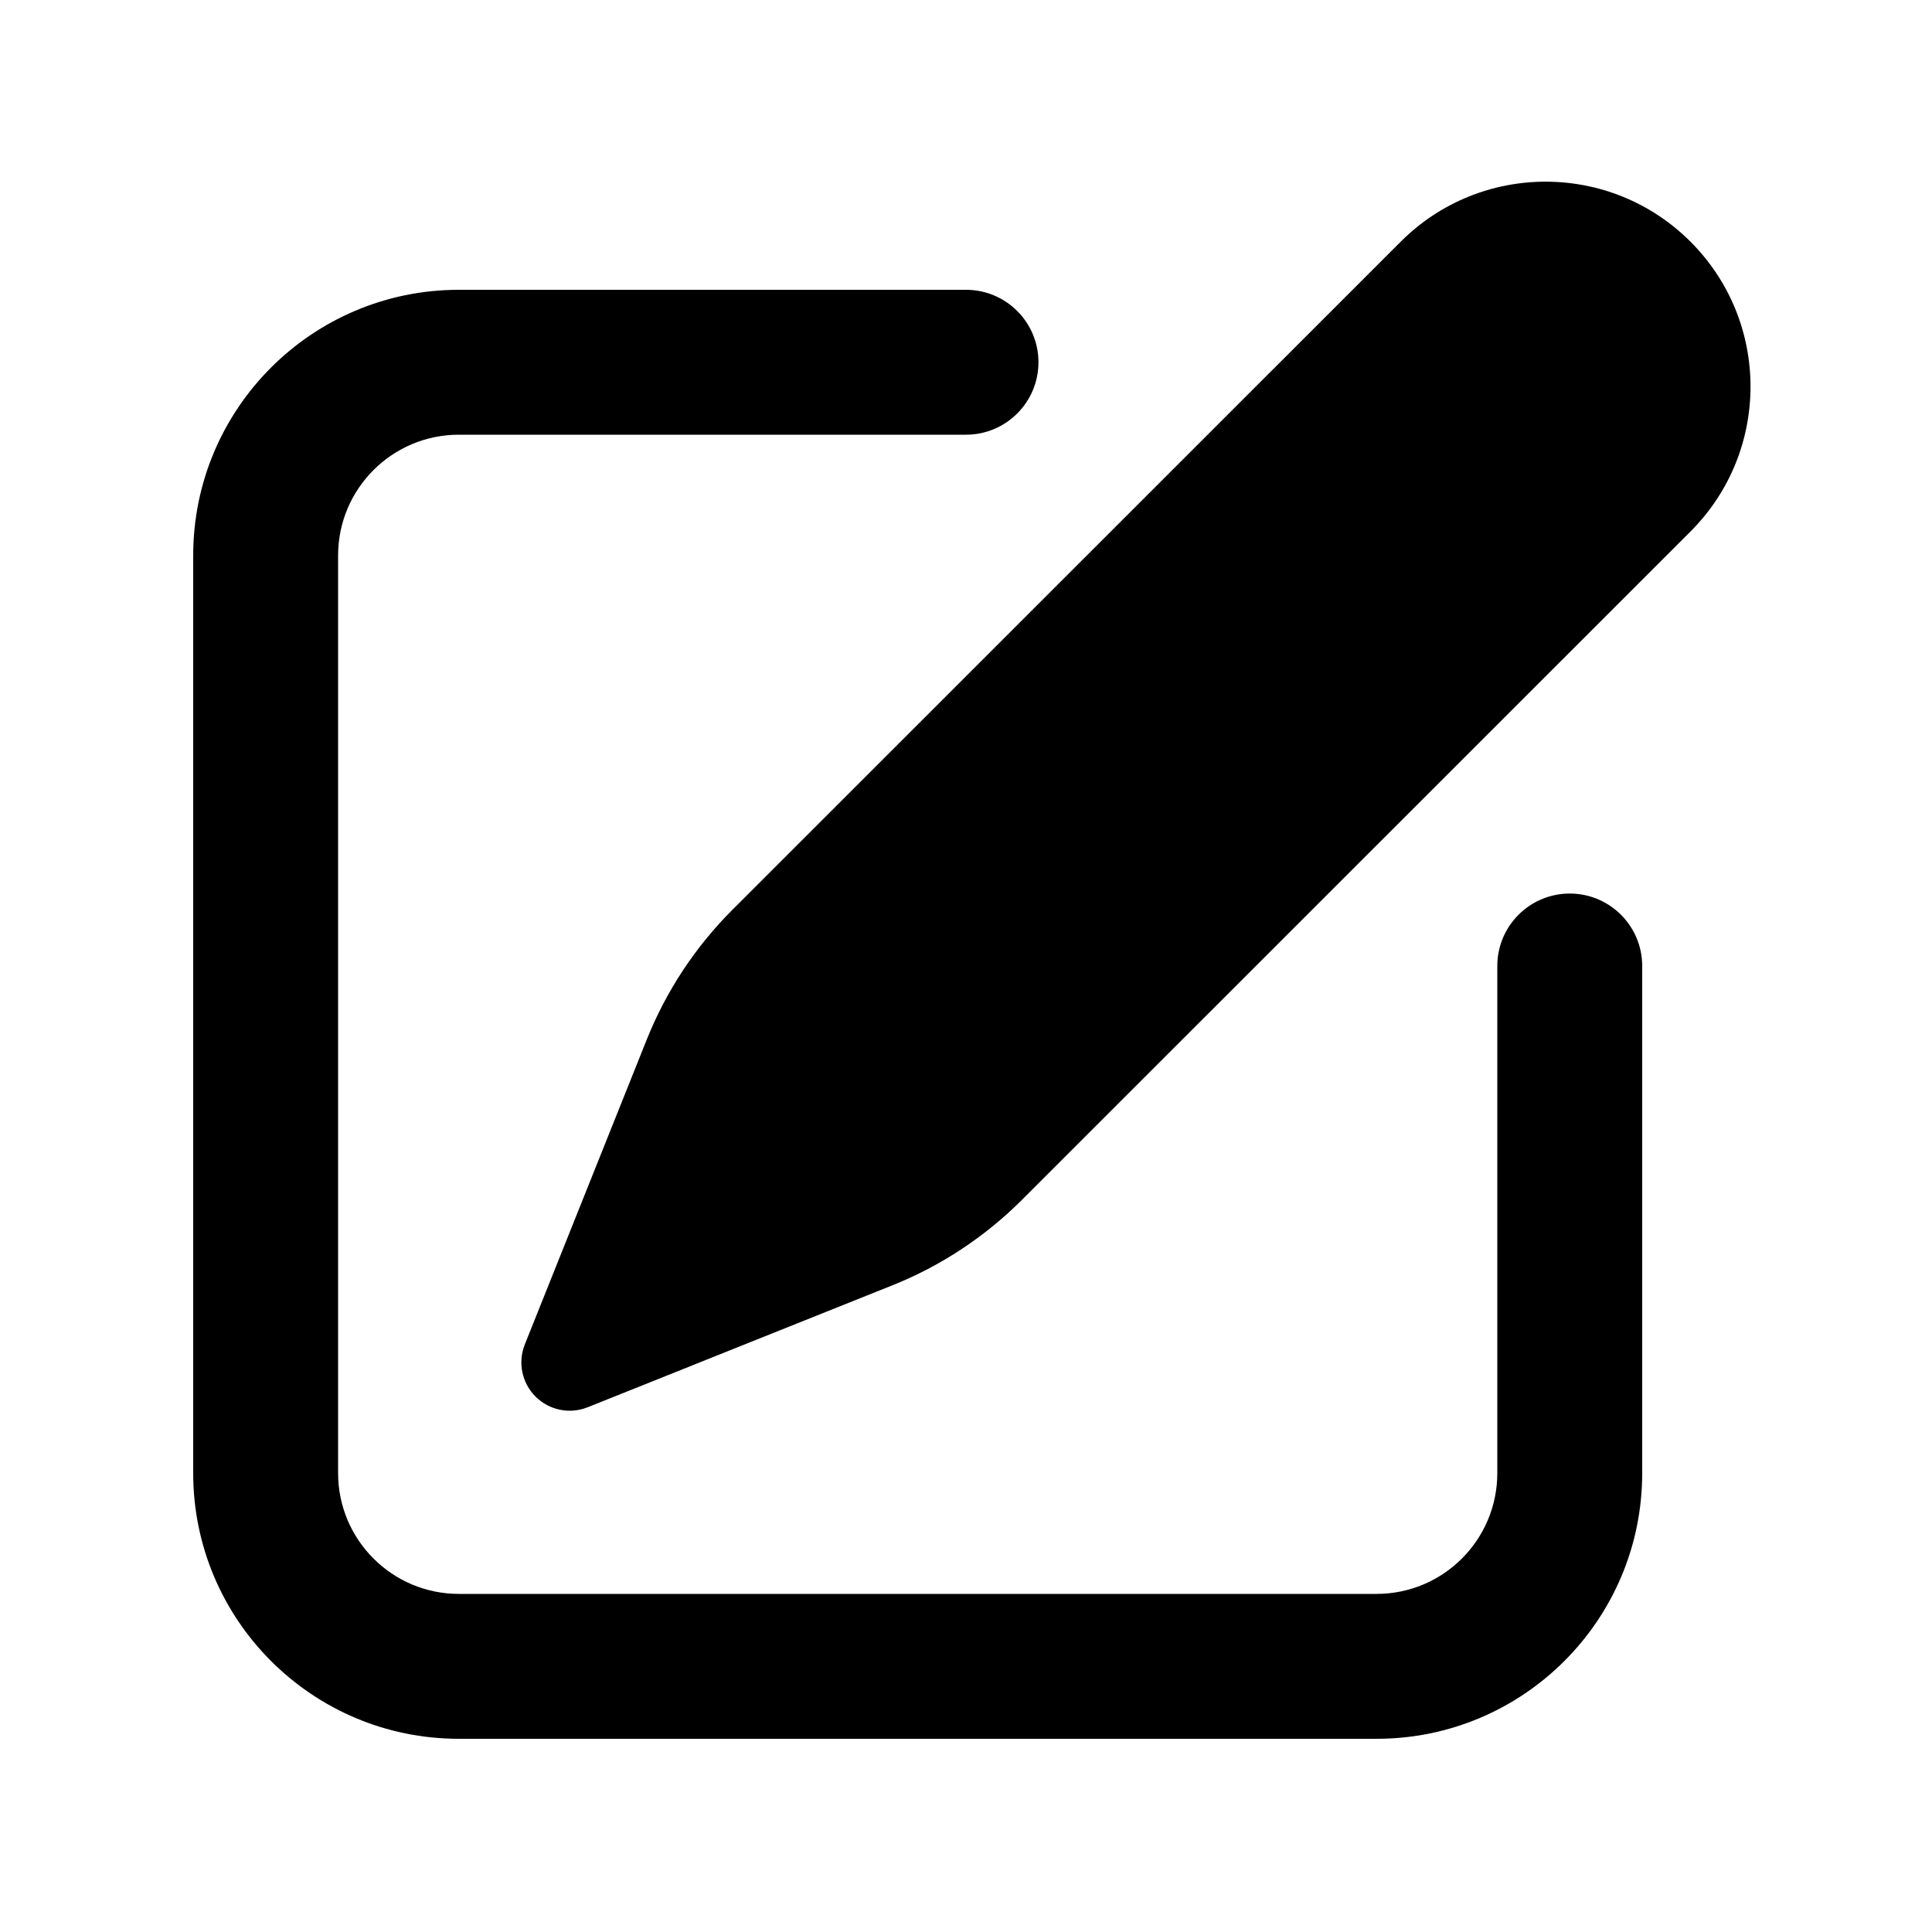
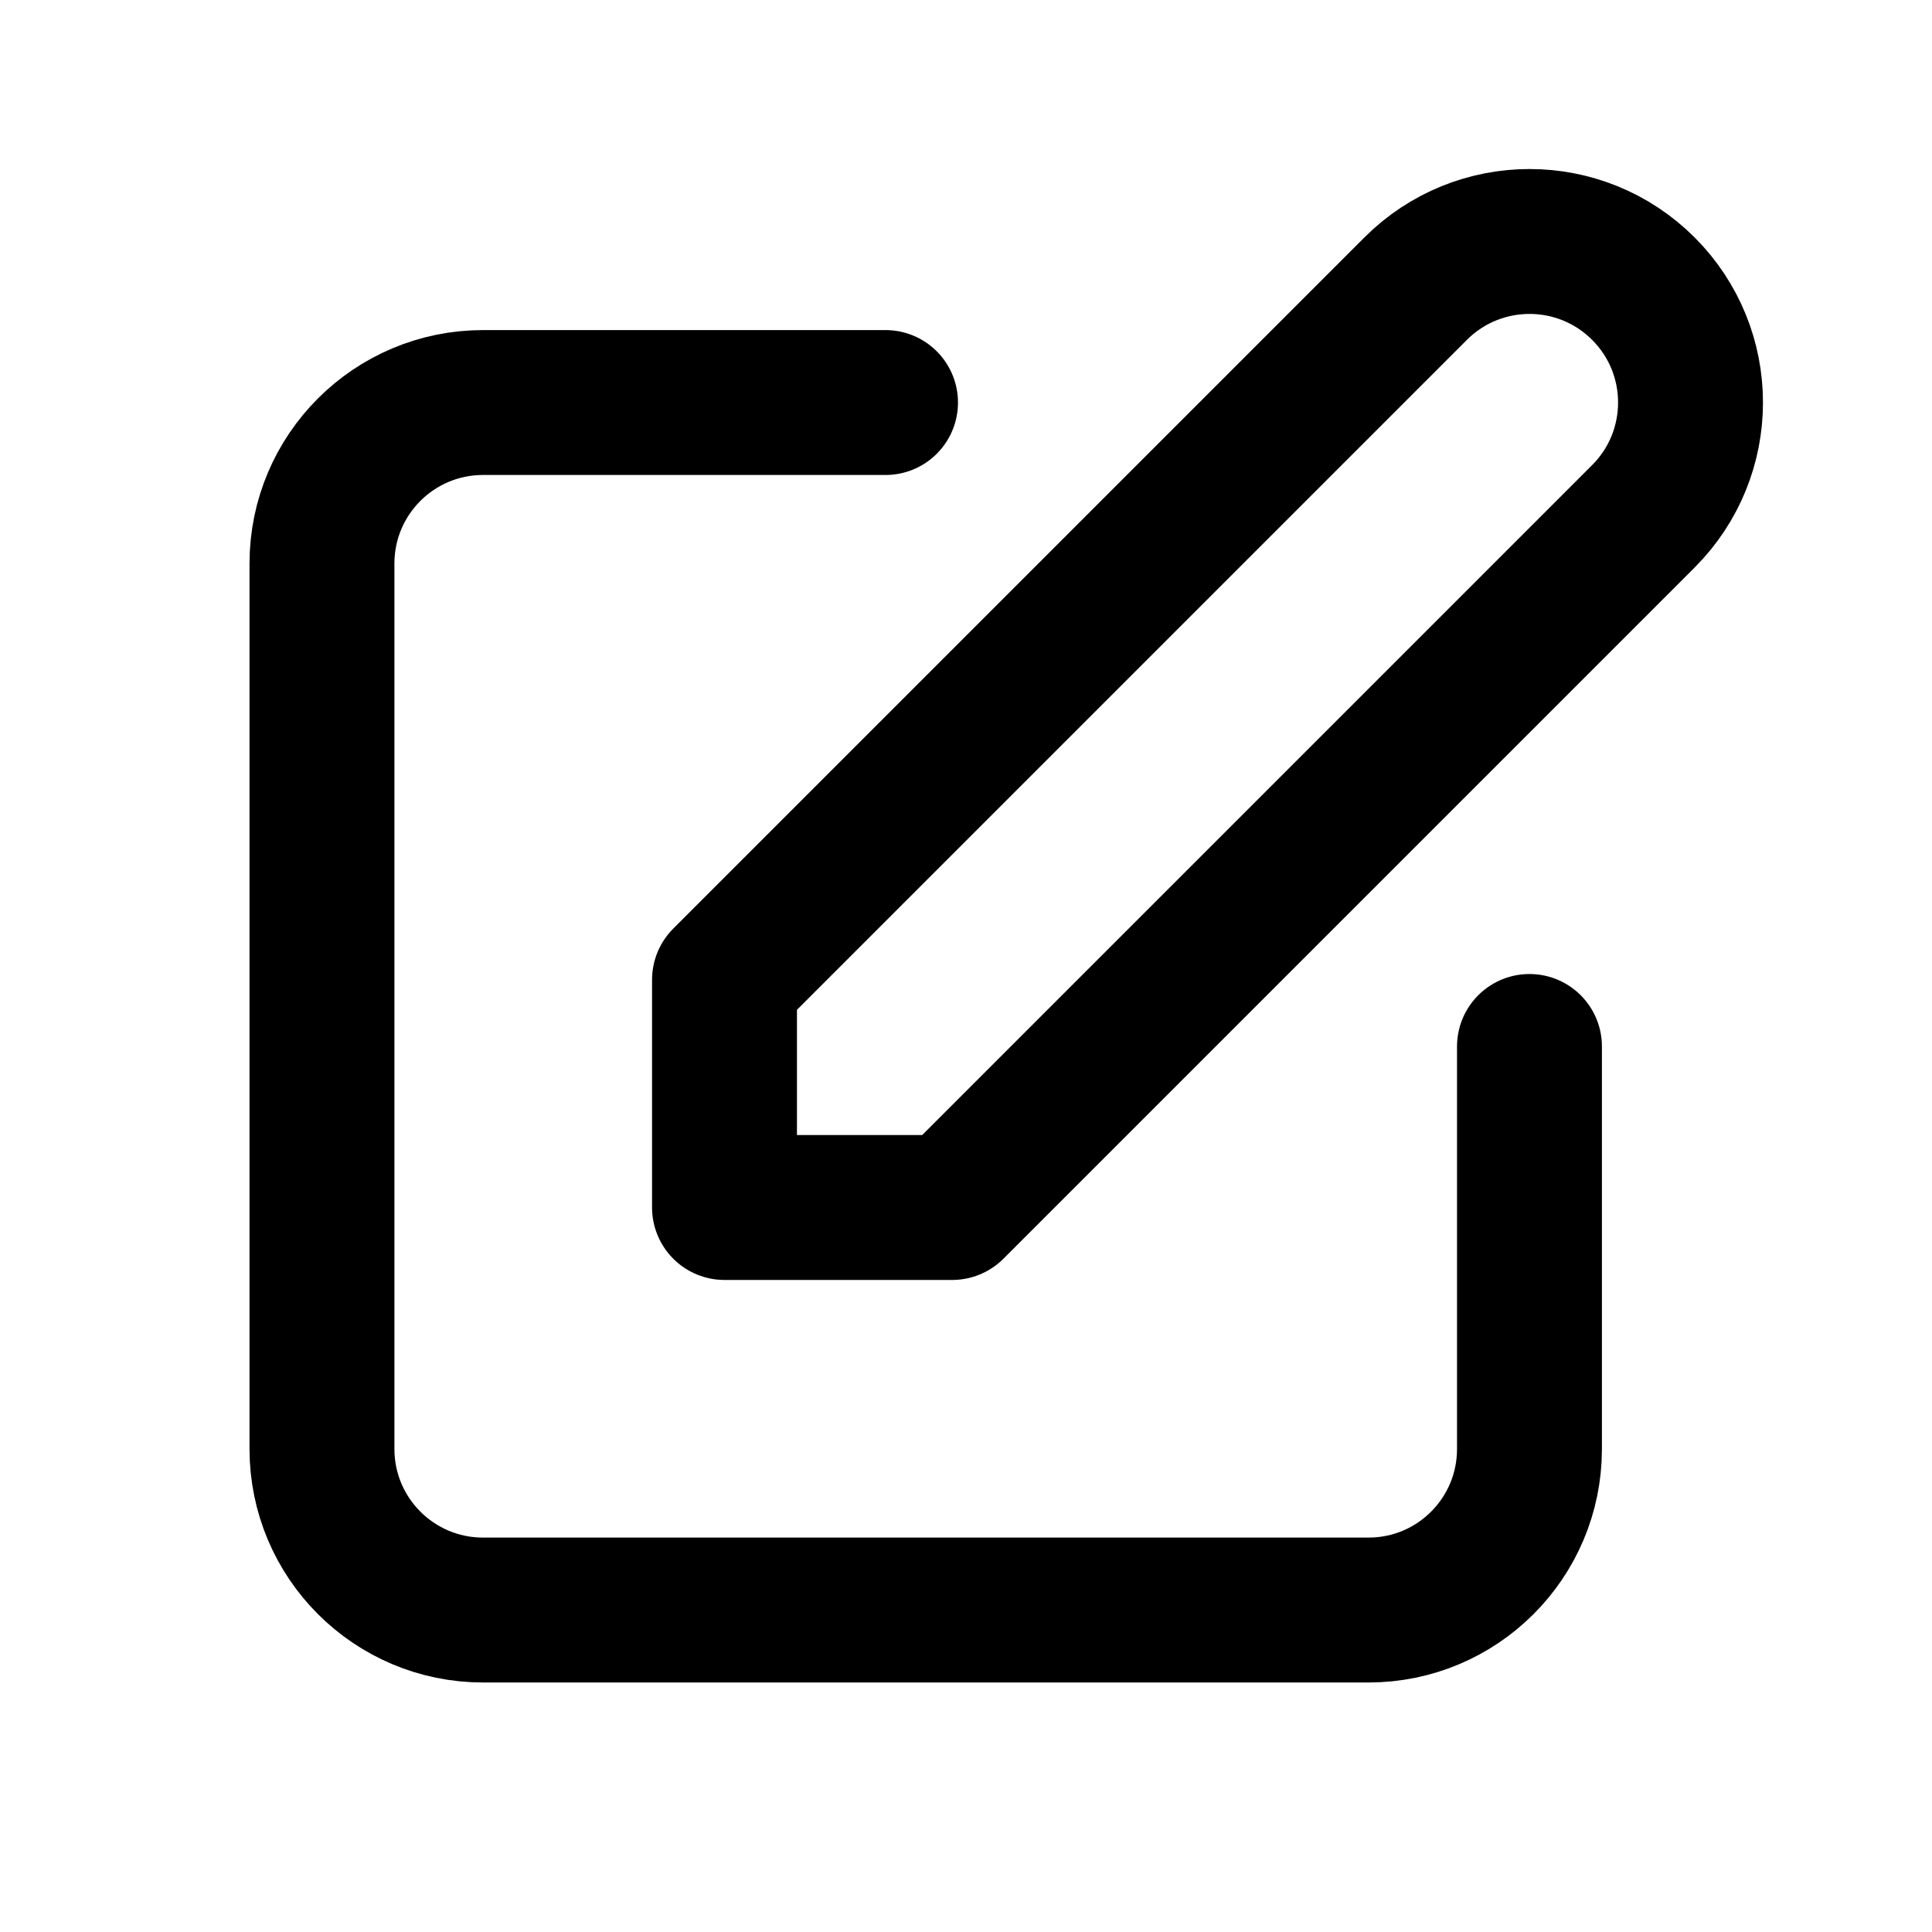
- <svg xmlns="http://www.w3.org/2000/svg" viewBox="0 0 20 20" fill="currentColor" id="svg">
-   <path d="M5.433 13.917l1.262-3.155A4 4 0 017.58 9.42l6.92-6.918a2.121 2.121 0 013 3l-6.92 6.918c-.383.383-.84.685-1.343.886l-3.154 1.262a.5.5 0 01-.65-.65z" />
-   <path d="M3.5 5.75c0-.69.56-1.25 1.25-1.25H10A.75.75 0 0010 3H4.75A2.75 2.75 0 002 5.75v9.5A2.75 2.75 0 004.75 18h9.5A2.75 2.75 0 0017 15.25V10a.75.75 0 00-1.5 0v5.25c0 .69-.56 1.25-1.25 1.25h-9.5c-.69 0-1.25-.56-1.25-1.25v-9.5z" />
+ <svg xmlns="http://www.w3.org/2000/svg" width="20" height="20" viewBox="0 0 20 20" fill="none" stroke="currentColor" id="svg">
+   <path d="M9.167 4.167H5C4.08 4.167 3.333 4.913 3.333 5.833V15C3.333 15.921 4.08 16.667 5 16.667H14.167C15.087 16.667 15.833 15.921 15.833 15V10.833M14.655 2.988C15.306 2.337 16.361 2.337 17.012 2.988C17.663 3.639 17.663 4.694 17.012 5.345L9.857 12.5H7.5L7.5 10.143L14.655 2.988Z" stroke-width="1.5" stroke-linecap="round" stroke-linejoin="round" />
</svg>
